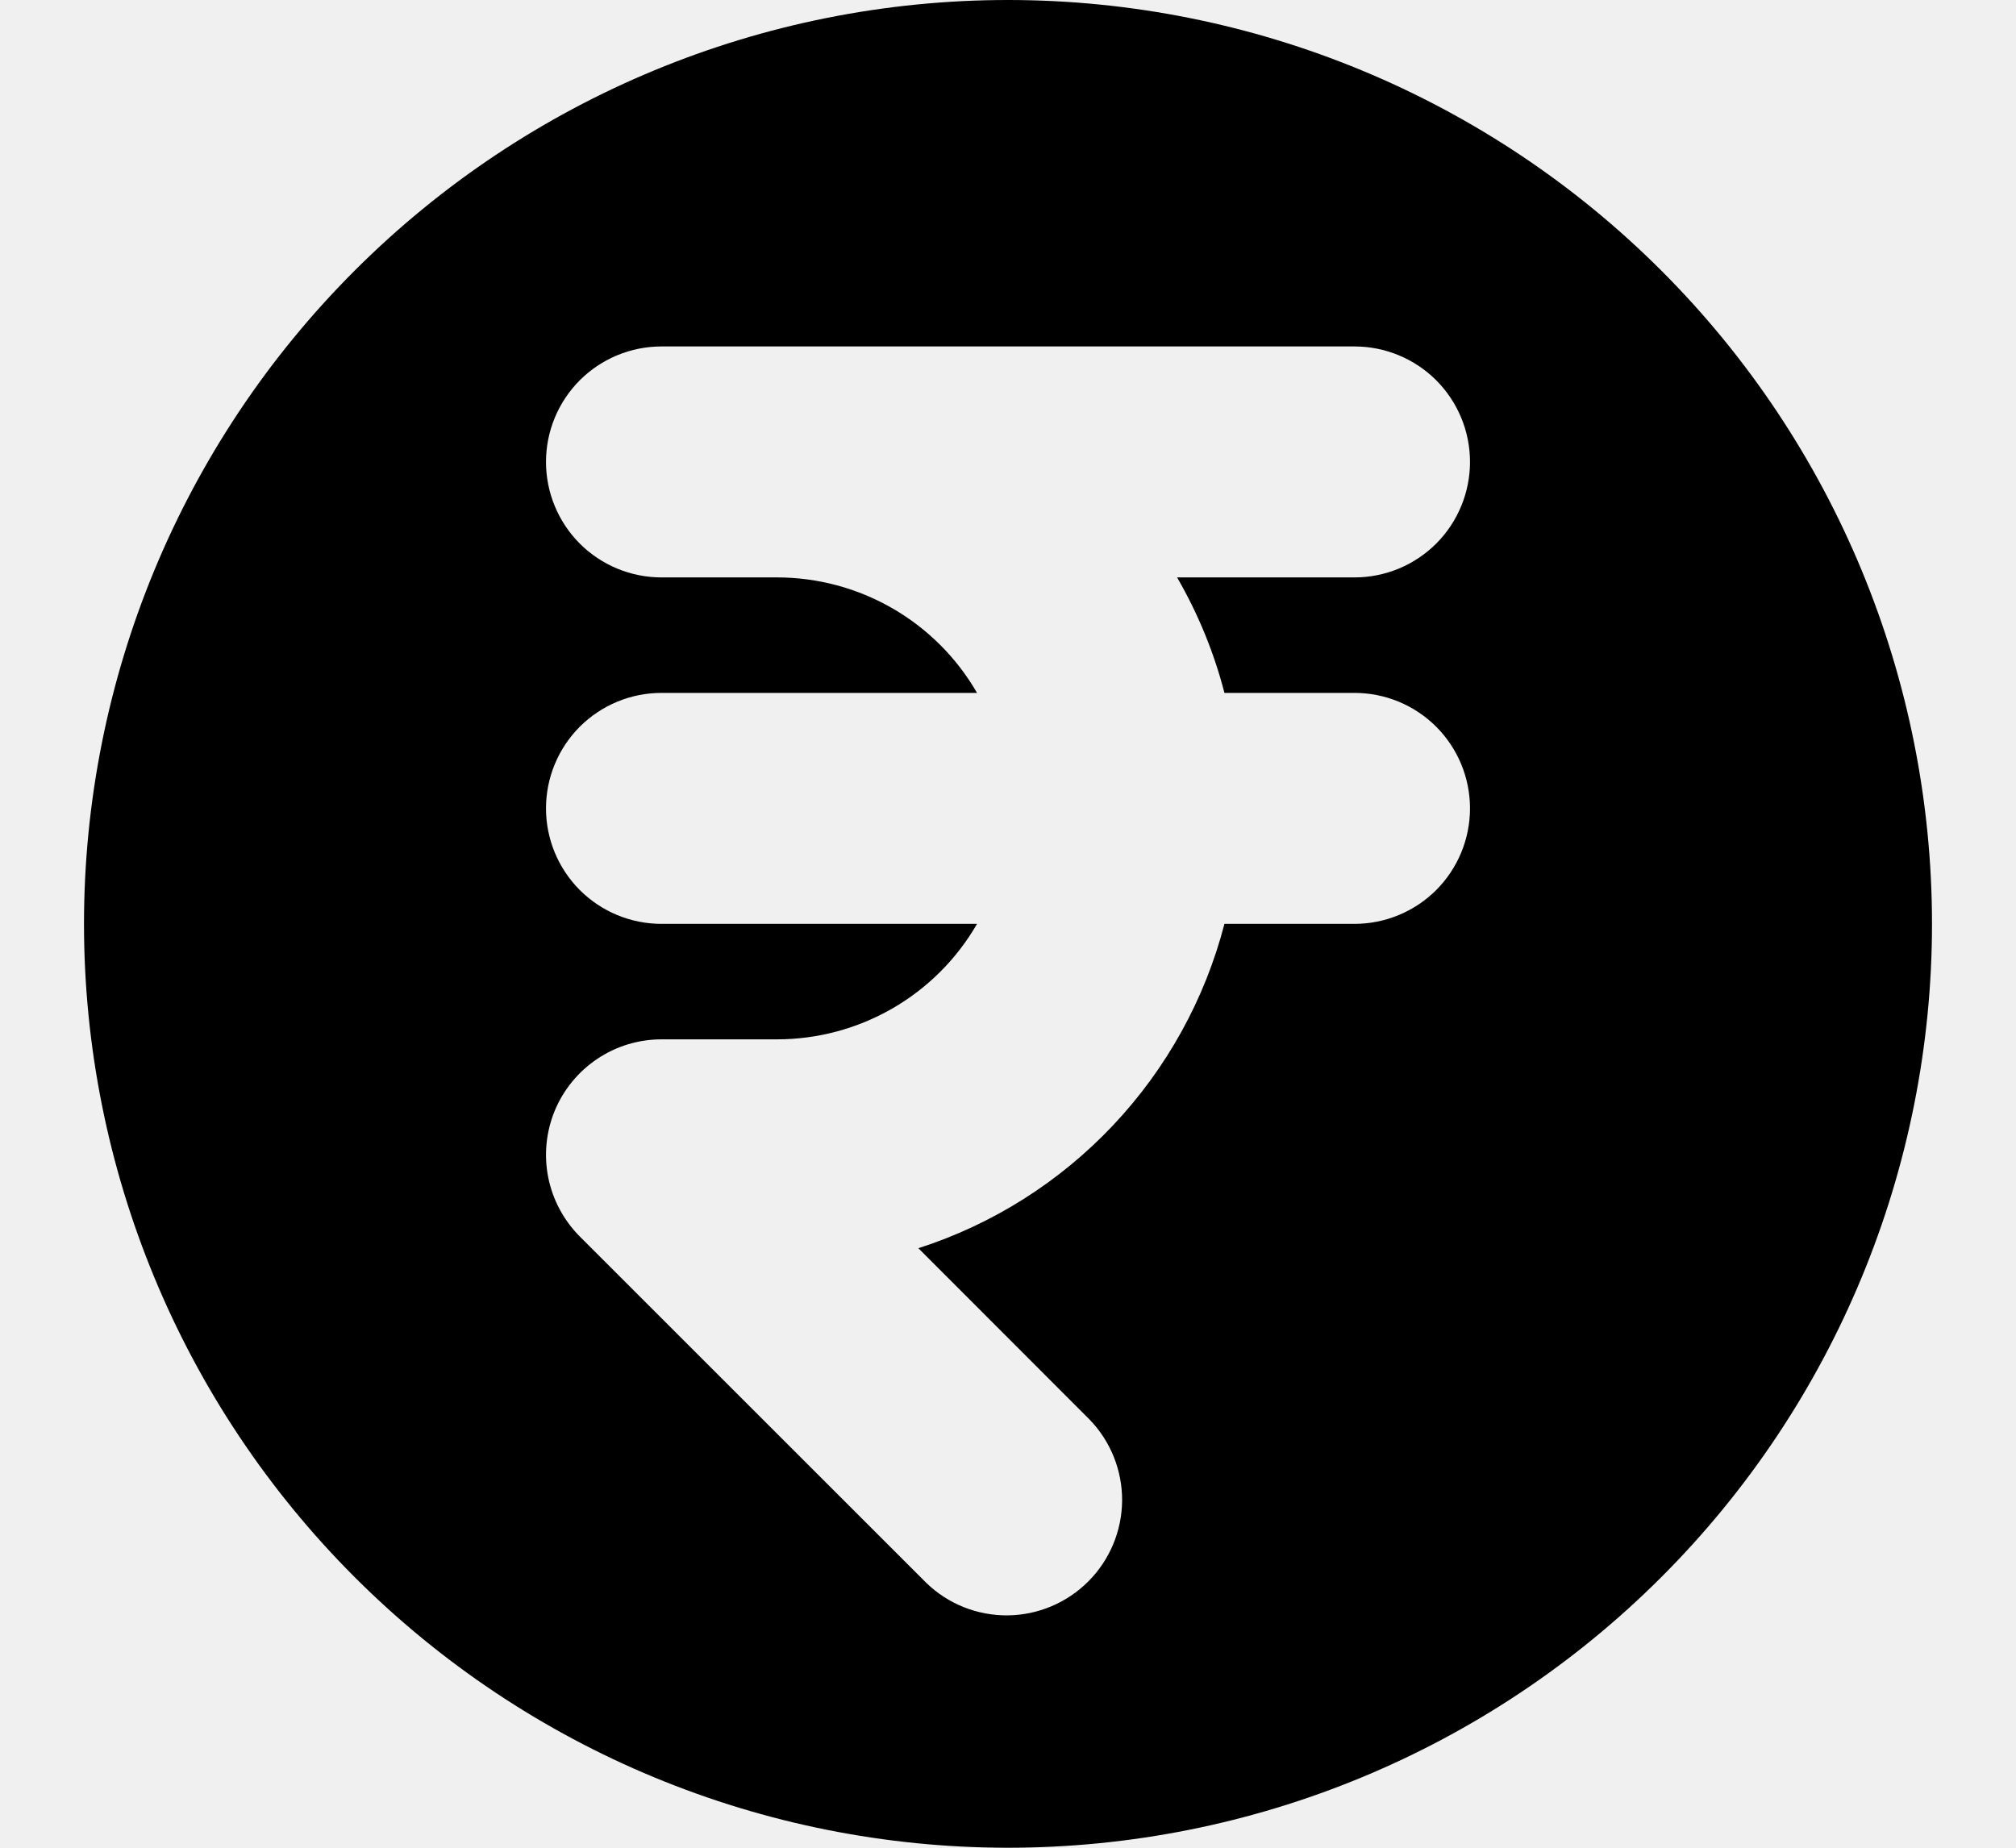
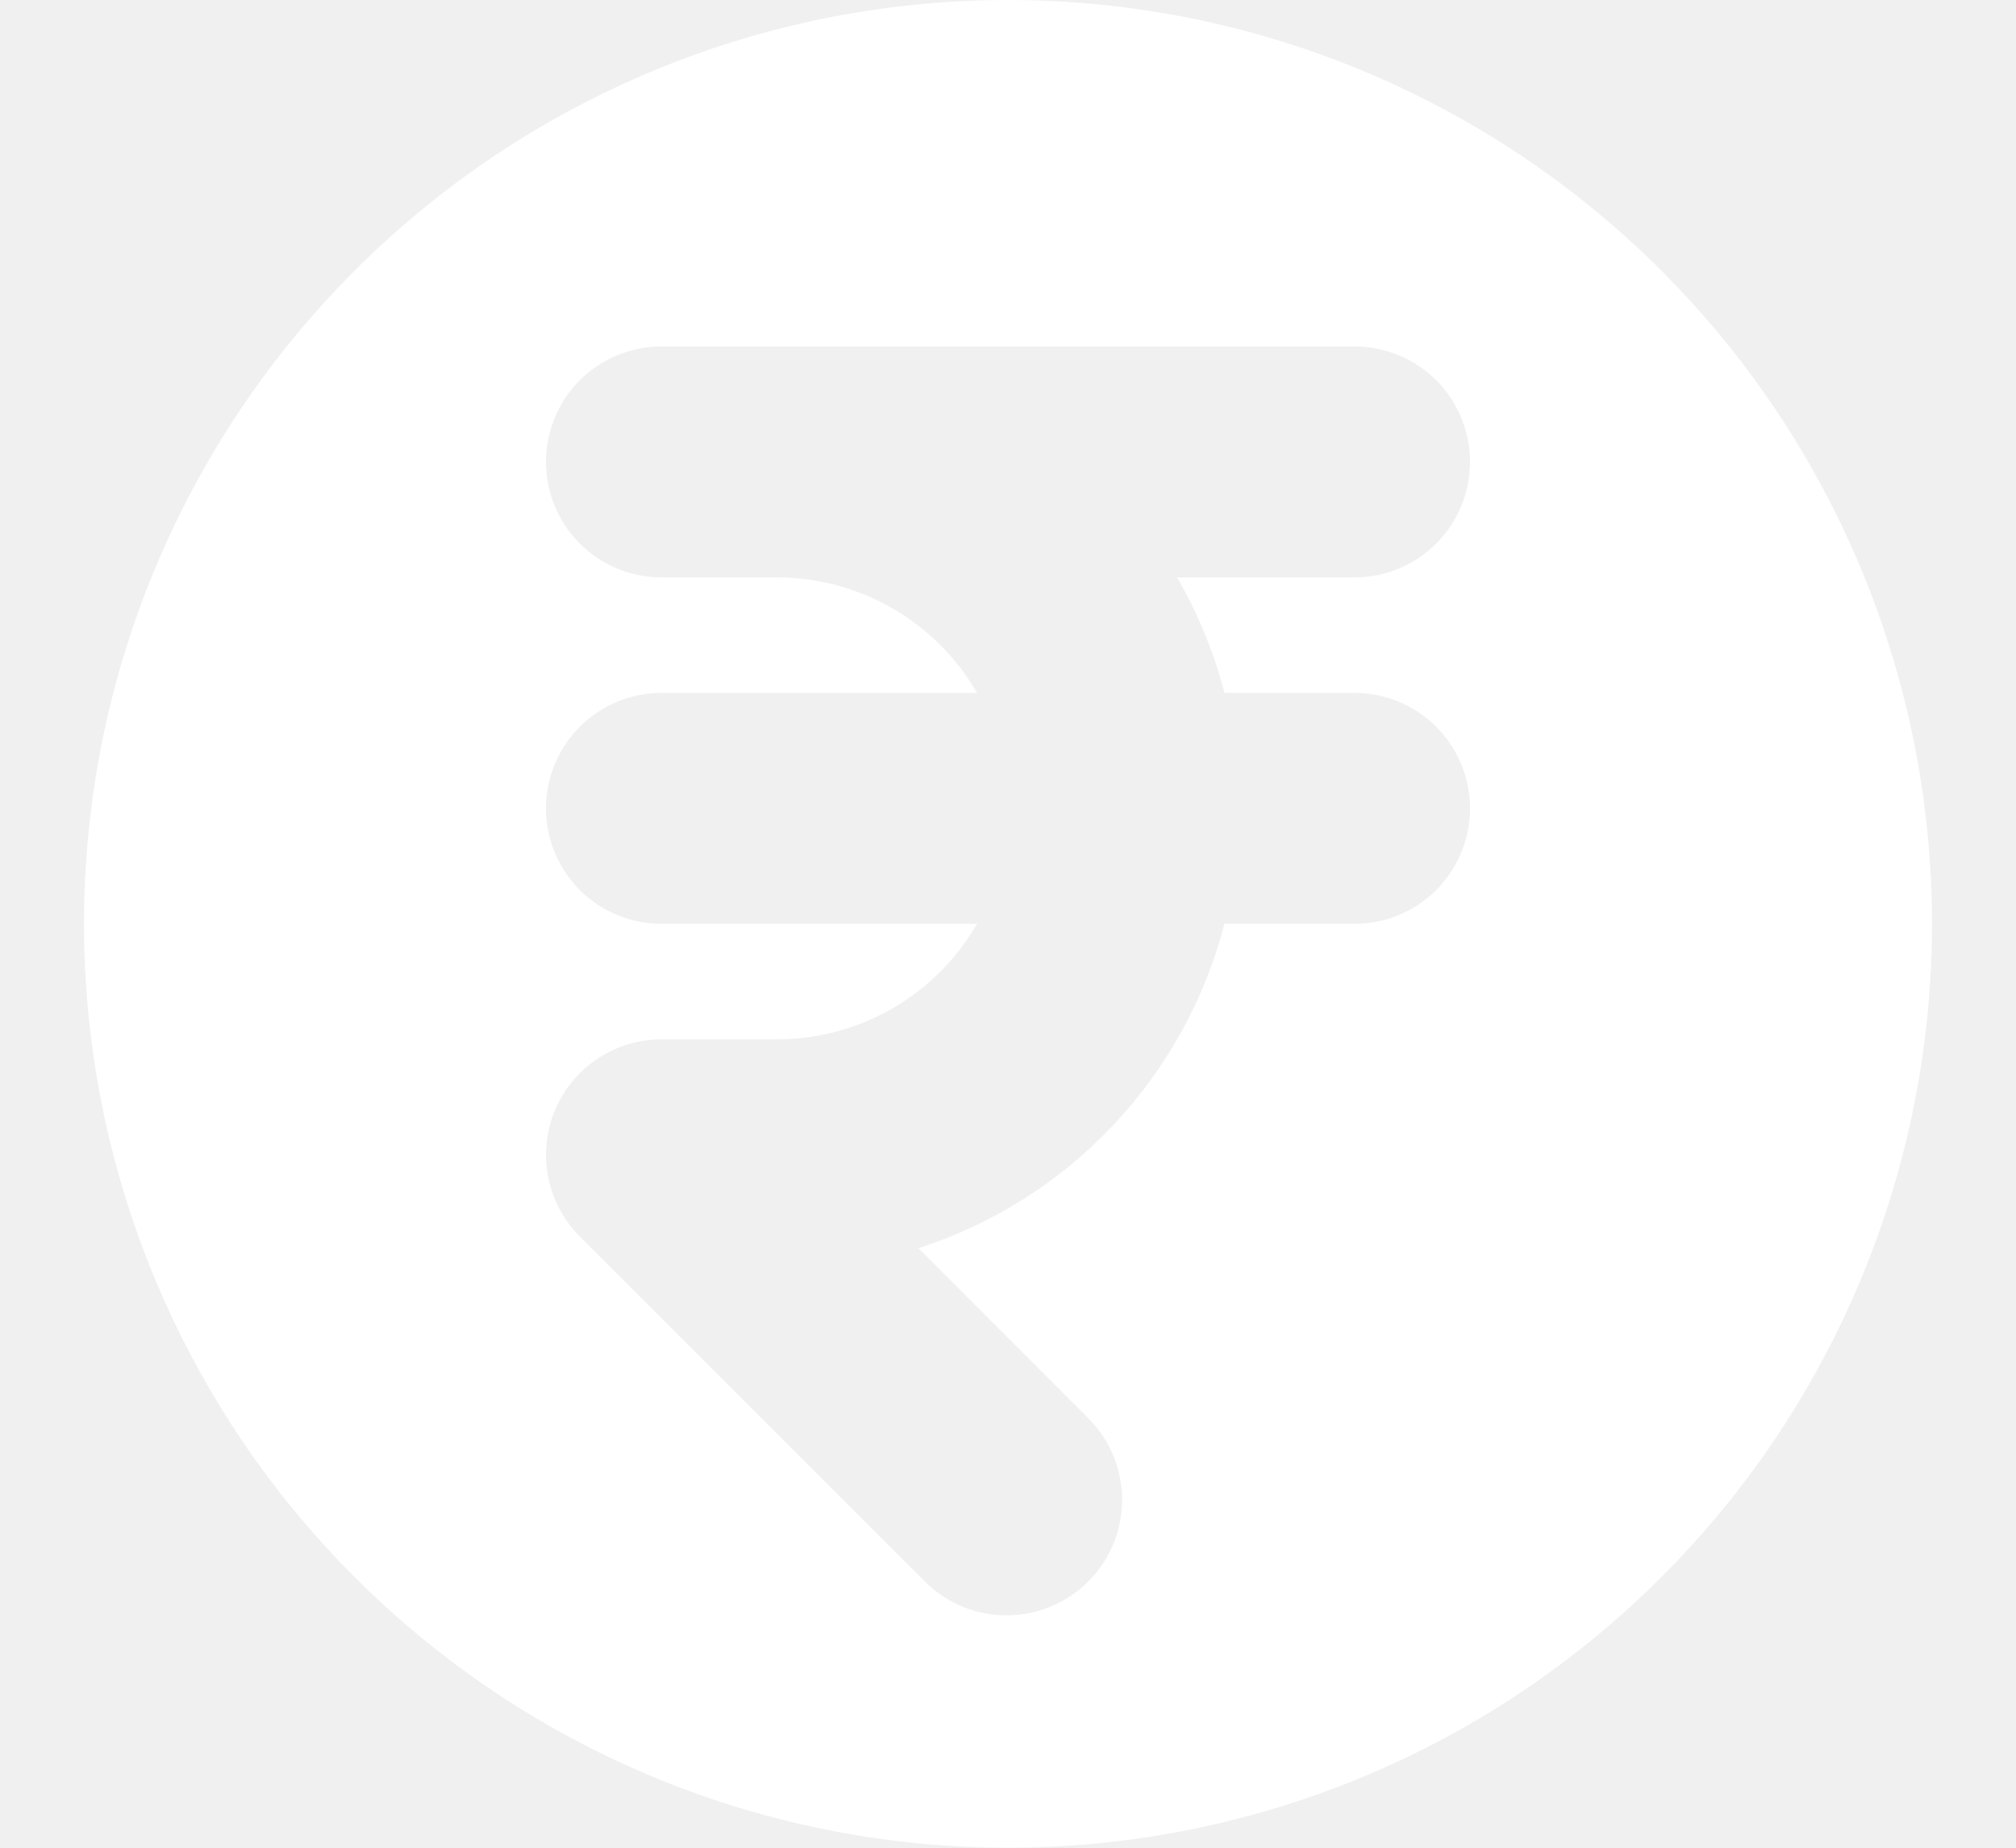
<svg xmlns="http://www.w3.org/2000/svg" width="24" height="22" viewBox="0 0 24 24" fill="none">
-   <path fill-rule="evenodd" clip-rule="evenodd" d="M12 24C15.183 24 18.235 22.736 20.485 20.485C22.736 18.235 24 15.183 24 12C24 8.817 22.736 5.765 20.485 3.515C18.235 1.264 15.183 0 12 0C8.817 0 5.765 1.264 3.515 3.515C1.264 5.765 0 8.817 0 12C0 15.183 1.264 18.235 3.515 20.485C5.765 22.736 8.817 24 12 24ZM7.5 4.5C7.102 4.5 6.721 4.658 6.439 4.939C6.158 5.221 6 5.602 6 6C6 6.398 6.158 6.779 6.439 7.061C6.721 7.342 7.102 7.5 7.5 7.5H9C9.527 7.5 10.044 7.639 10.5 7.902C10.956 8.165 11.335 8.544 11.598 9H7.5C7.102 9 6.721 9.158 6.439 9.439C6.158 9.721 6 10.102 6 10.5C6 10.898 6.158 11.279 6.439 11.561C6.721 11.842 7.102 12 7.5 12H11.598C11.335 12.456 10.956 12.835 10.5 13.098C10.044 13.361 9.527 13.5 9 13.5H7.5C7.203 13.5 6.913 13.588 6.667 13.753C6.42 13.918 6.228 14.152 6.114 14.426C6.001 14.7 5.971 15.002 6.029 15.293C6.087 15.584 6.23 15.851 6.439 16.061L10.94 20.561C11.222 20.834 11.601 20.985 11.995 20.982C12.388 20.978 12.764 20.82 13.042 20.542C13.32 20.264 13.478 19.888 13.482 19.495C13.485 19.101 13.334 18.722 13.06 18.439L10.836 16.213C11.8 15.903 12.669 15.354 13.364 14.617C14.059 13.88 14.557 12.98 14.811 12H16.5C16.898 12 17.279 11.842 17.561 11.561C17.842 11.279 18 10.898 18 10.5C18 10.102 17.842 9.721 17.561 9.439C17.279 9.158 16.898 9 16.5 9H14.811C14.675 8.474 14.468 7.97 14.196 7.5H16.5C16.898 7.5 17.279 7.342 17.561 7.061C17.842 6.779 18 6.398 18 6C18 5.602 17.842 5.221 17.561 4.939C17.279 4.658 16.898 4.5 16.5 4.5H7.5Z" fill="black" />
+   <path fill-rule="evenodd" clip-rule="evenodd" d="M12 24C15.183 24 18.235 22.736 20.485 20.485C22.736 18.235 24 15.183 24 12C24 8.817 22.736 5.765 20.485 3.515C18.235 1.264 15.183 0 12 0C8.817 0 5.765 1.264 3.515 3.515C1.264 5.765 0 8.817 0 12C0 15.183 1.264 18.235 3.515 20.485C5.765 22.736 8.817 24 12 24ZM7.5 4.5C7.102 4.5 6.721 4.658 6.439 4.939C6.158 5.221 6 5.602 6 6C6 6.398 6.158 6.779 6.439 7.061C6.721 7.342 7.102 7.5 7.5 7.5H9C9.527 7.5 10.044 7.639 10.5 7.902C10.956 8.165 11.335 8.544 11.598 9H7.5C7.102 9 6.721 9.158 6.439 9.439C6.158 9.721 6 10.102 6 10.5C6 10.898 6.158 11.279 6.439 11.561C6.721 11.842 7.102 12 7.5 12H11.598C11.335 12.456 10.956 12.835 10.5 13.098C10.044 13.361 9.527 13.5 9 13.5H7.5C7.203 13.5 6.913 13.588 6.667 13.753C6.42 13.918 6.228 14.152 6.114 14.426C6.001 14.7 5.971 15.002 6.029 15.293C6.087 15.584 6.23 15.851 6.439 16.061L10.94 20.561C11.222 20.834 11.601 20.985 11.995 20.982C12.388 20.978 12.764 20.82 13.042 20.542C13.32 20.264 13.478 19.888 13.482 19.495C13.485 19.101 13.334 18.722 13.06 18.439L10.836 16.213C11.8 15.903 12.669 15.354 13.364 14.617C14.059 13.88 14.557 12.98 14.811 12H16.5C16.898 12 17.279 11.842 17.561 11.561C17.842 11.279 18 10.898 18 10.5C18 10.102 17.842 9.721 17.561 9.439C17.279 9.158 16.898 9 16.5 9H14.811C14.675 8.474 14.468 7.97 14.196 7.5H16.5C16.898 7.5 17.279 7.342 17.561 7.061C17.842 6.779 18 6.398 18 6C18 5.602 17.842 5.221 17.561 4.939C17.279 4.658 16.898 4.5 16.5 4.5H7.5Z" fill="white" />
</svg>
